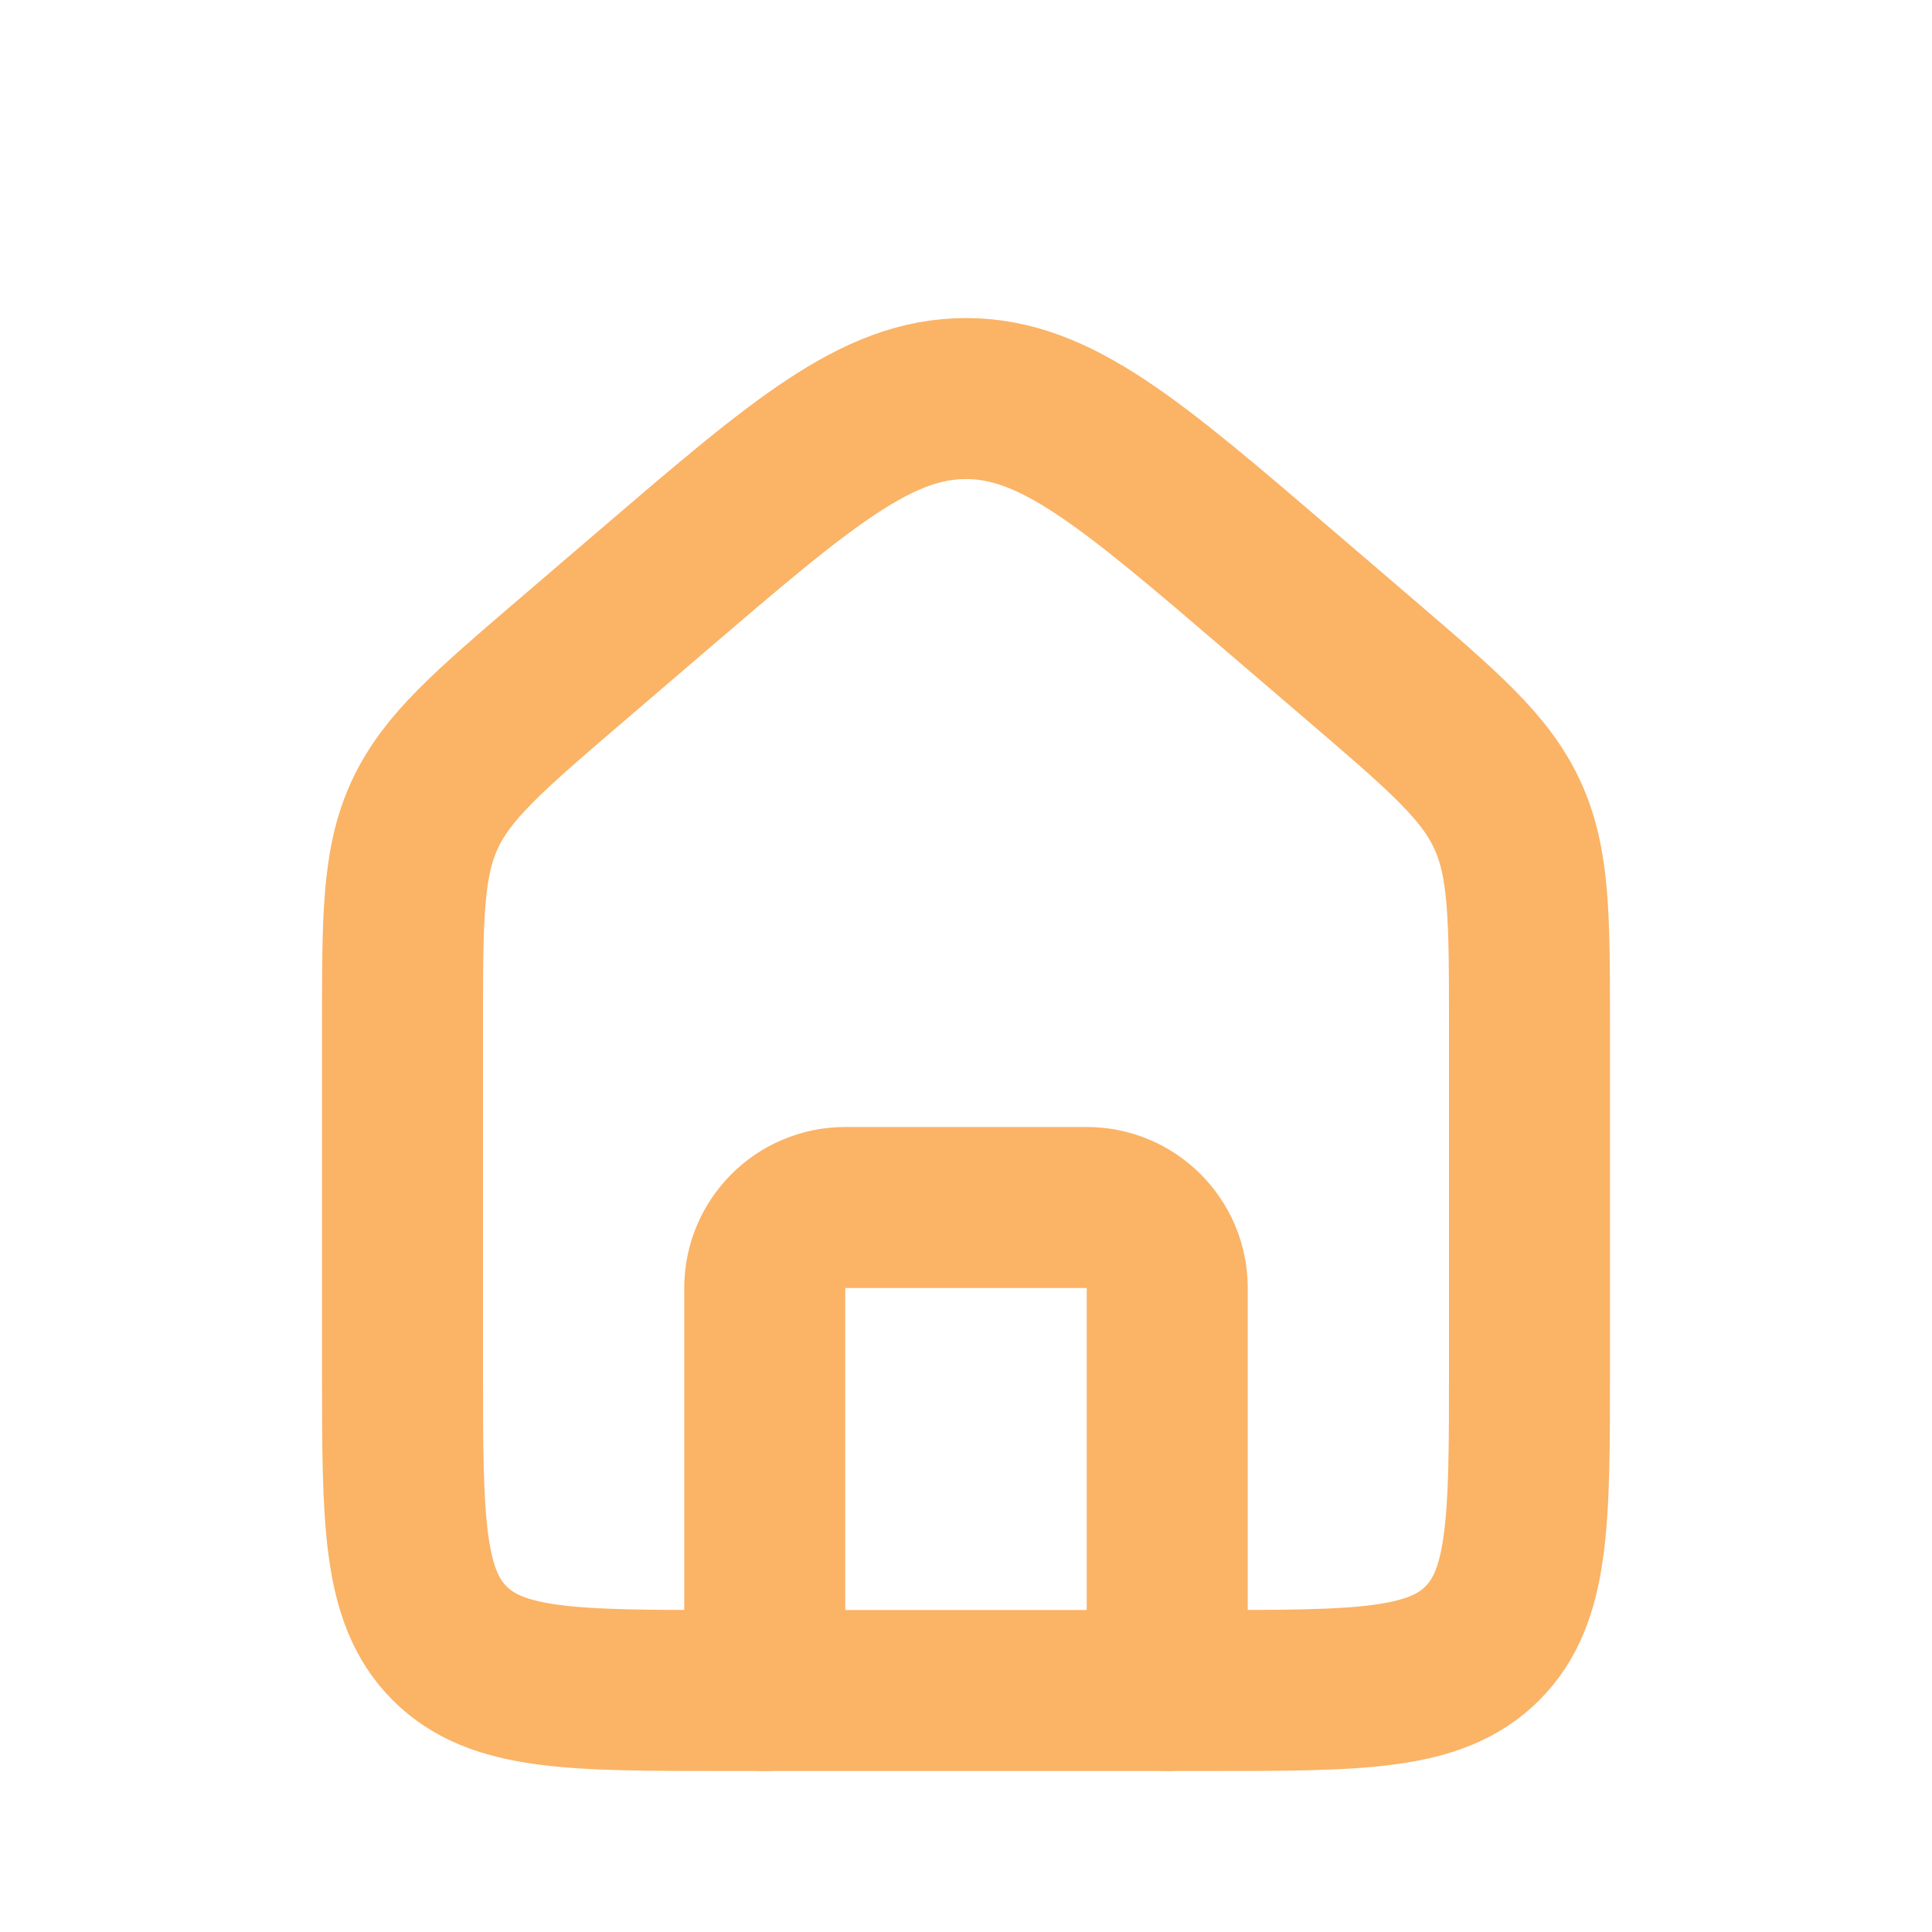
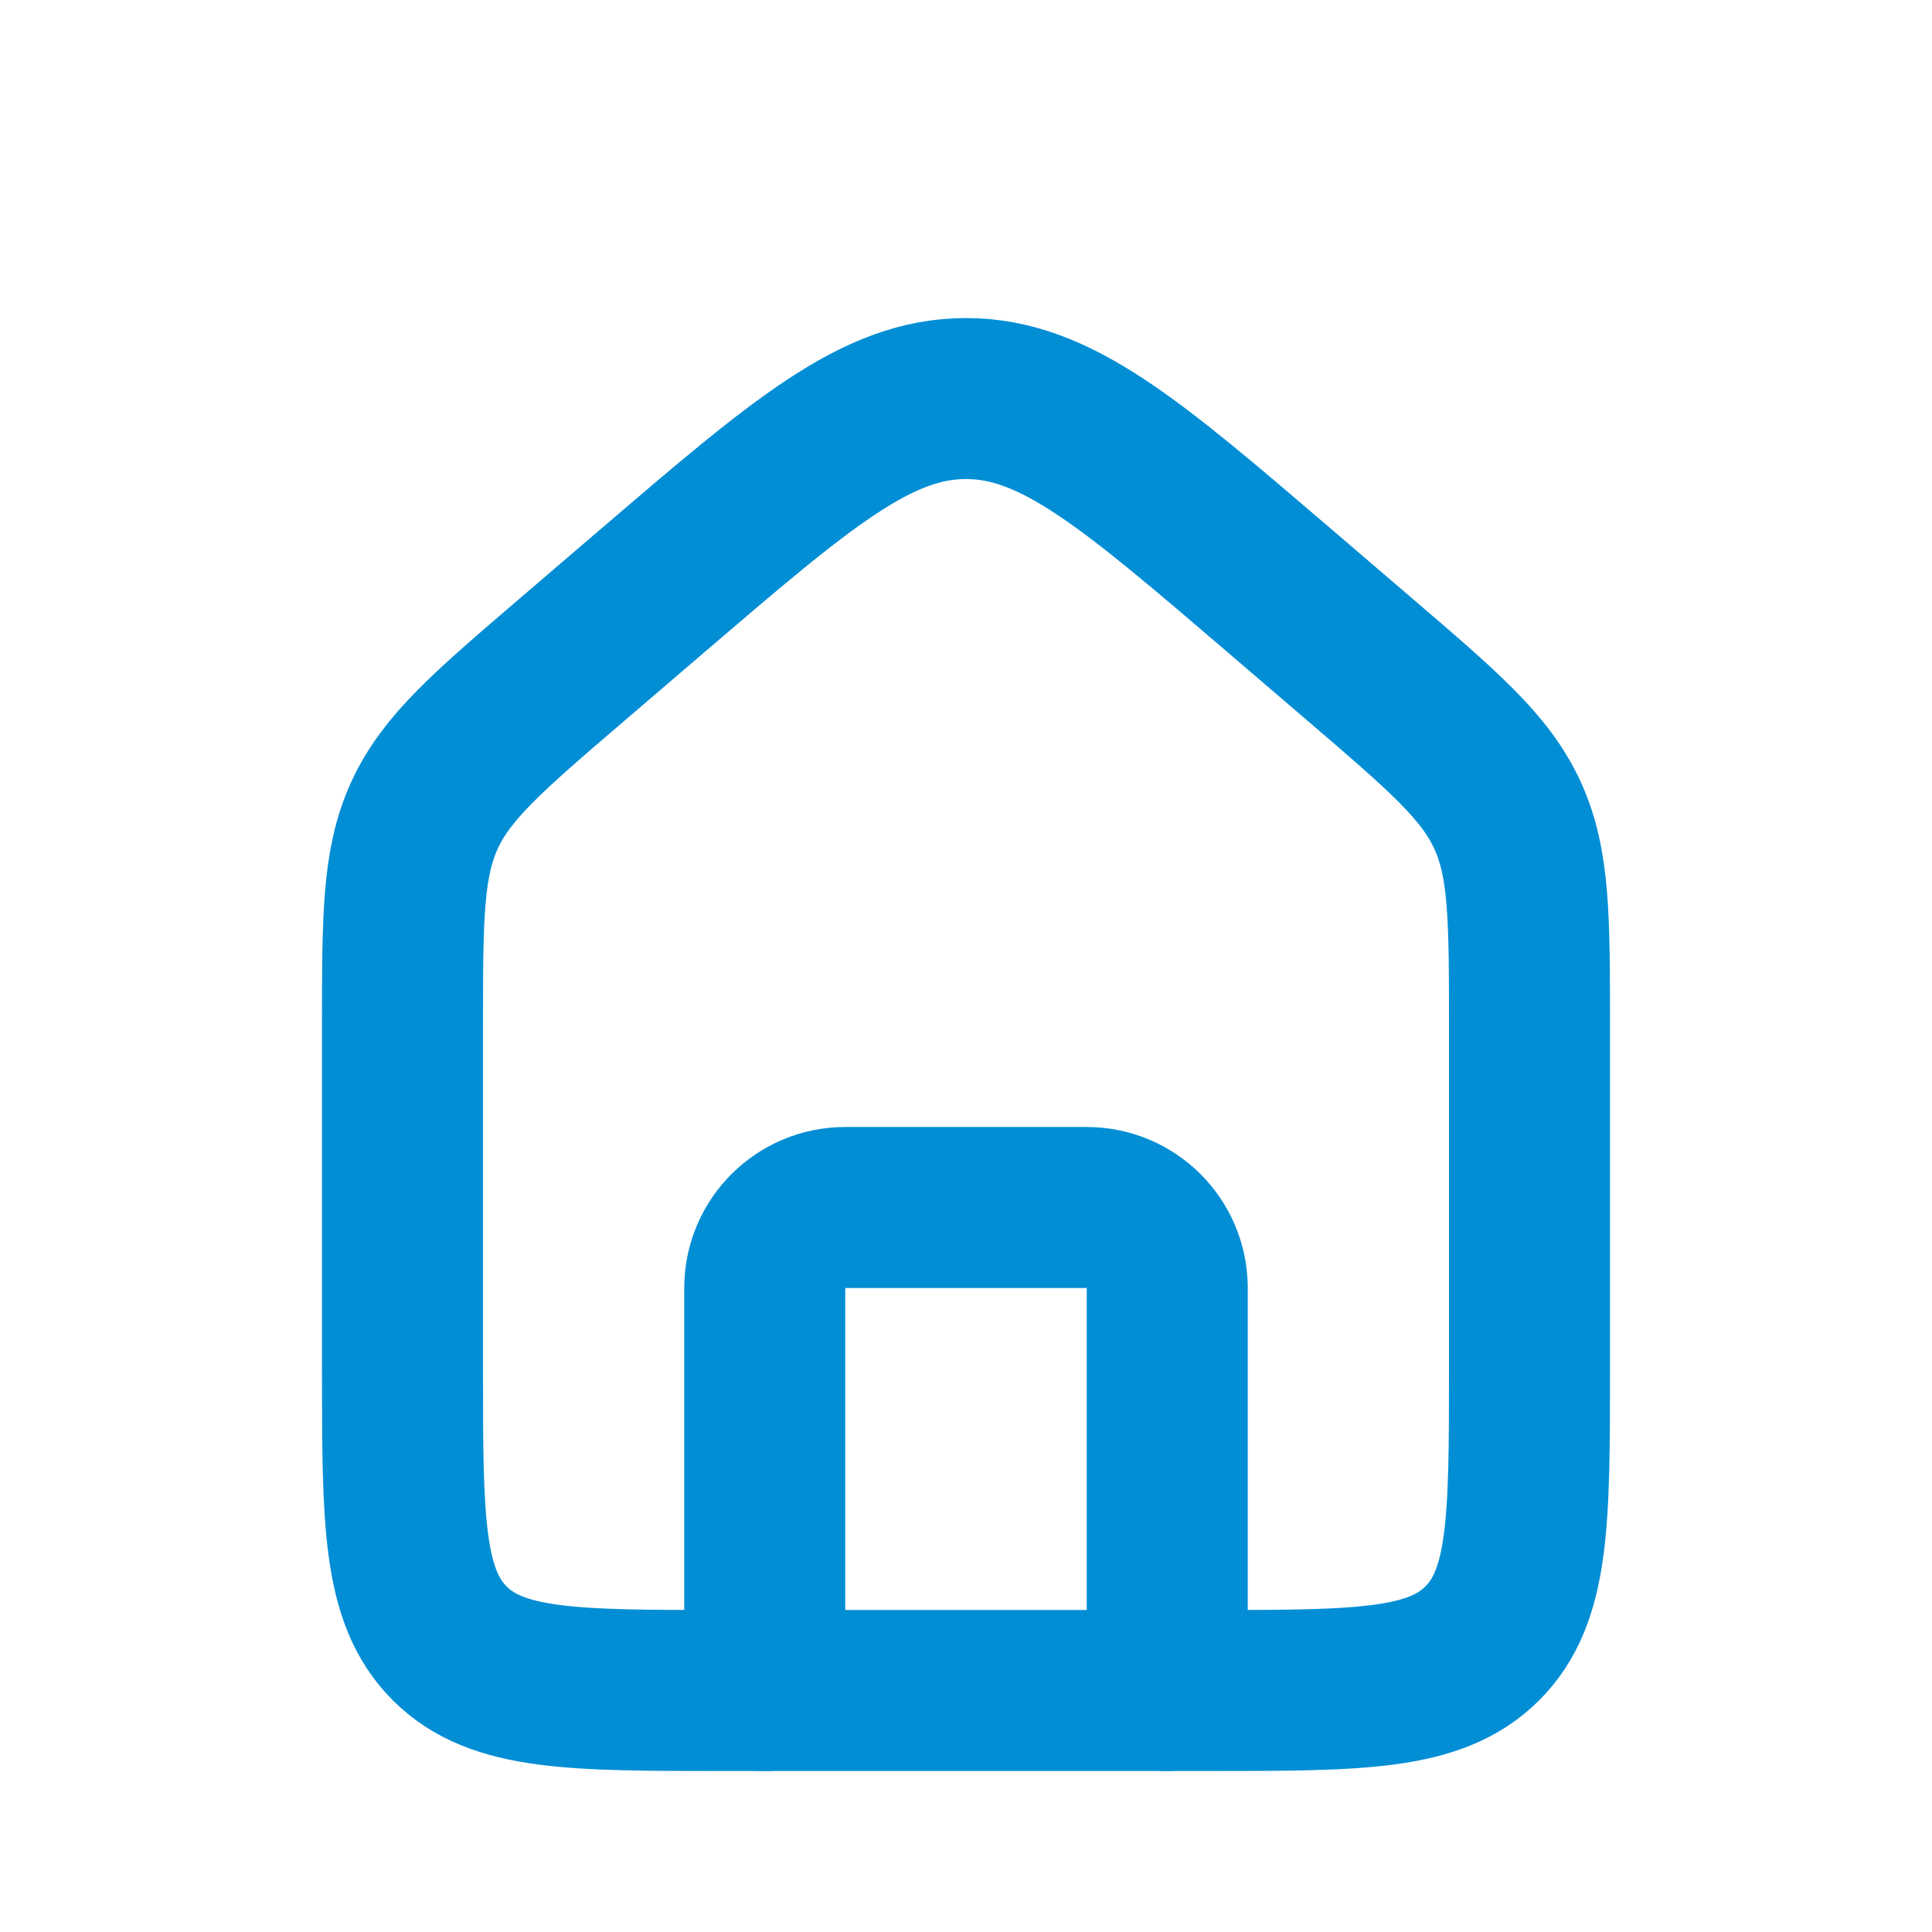
<svg xmlns="http://www.w3.org/2000/svg" width="24" height="24" viewBox="0 0 24 24" fill="none">
-   <path d="M5 12.76C5 11.402 5 10.723 5.274 10.126C5.549 9.529 6.064 9.088 7.095 8.204L8.095 7.347C9.959 5.75 10.89 4.951 12 4.951C13.11 4.951 14.041 5.75 15.905 7.347L16.905 8.204C17.936 9.088 18.451 9.529 18.726 10.126C19 10.723 19 11.402 19 12.76V17C19 18.886 19 19.828 18.414 20.414C17.828 21 16.886 21 15 21H9C7.114 21 6.172 21 5.586 20.414C5 19.828 5 18.886 5 17V12.76Z" stroke="#FBB366" stroke-width="2" />
-   <path d="M14.5 21V16C14.5 15.448 14.052 15 13.5 15H10.5C9.948 15 9.5 15.448 9.5 16V21" stroke="#FBB366" stroke-width="2" stroke-linecap="round" stroke-linejoin="round" />
+   <path d="M5 12.76C5 11.402 5 10.723 5.274 10.126C5.549 9.529 6.064 9.088 7.095 8.204L8.095 7.347C9.959 5.75 10.89 4.951 12 4.951C13.11 4.951 14.041 5.75 15.905 7.347L16.905 8.204C17.936 9.088 18.451 9.529 18.726 10.126C19 10.723 19 11.402 19 12.76V17C19 18.886 19 19.828 18.414 20.414C17.828 21 16.886 21 15 21H9C7.114 21 6.172 21 5.586 20.414C5 19.828 5 18.886 5 17V12.76Z" stroke="#018ED5" stroke-width="2" />
+   <path d="M14.5 21V16C14.5 15.448 14.052 15 13.5 15H10.5C9.948 15 9.5 15.448 9.5 16V21" stroke="#018ED5" stroke-width="2" stroke-linecap="round" stroke-linejoin="round" />
</svg>
